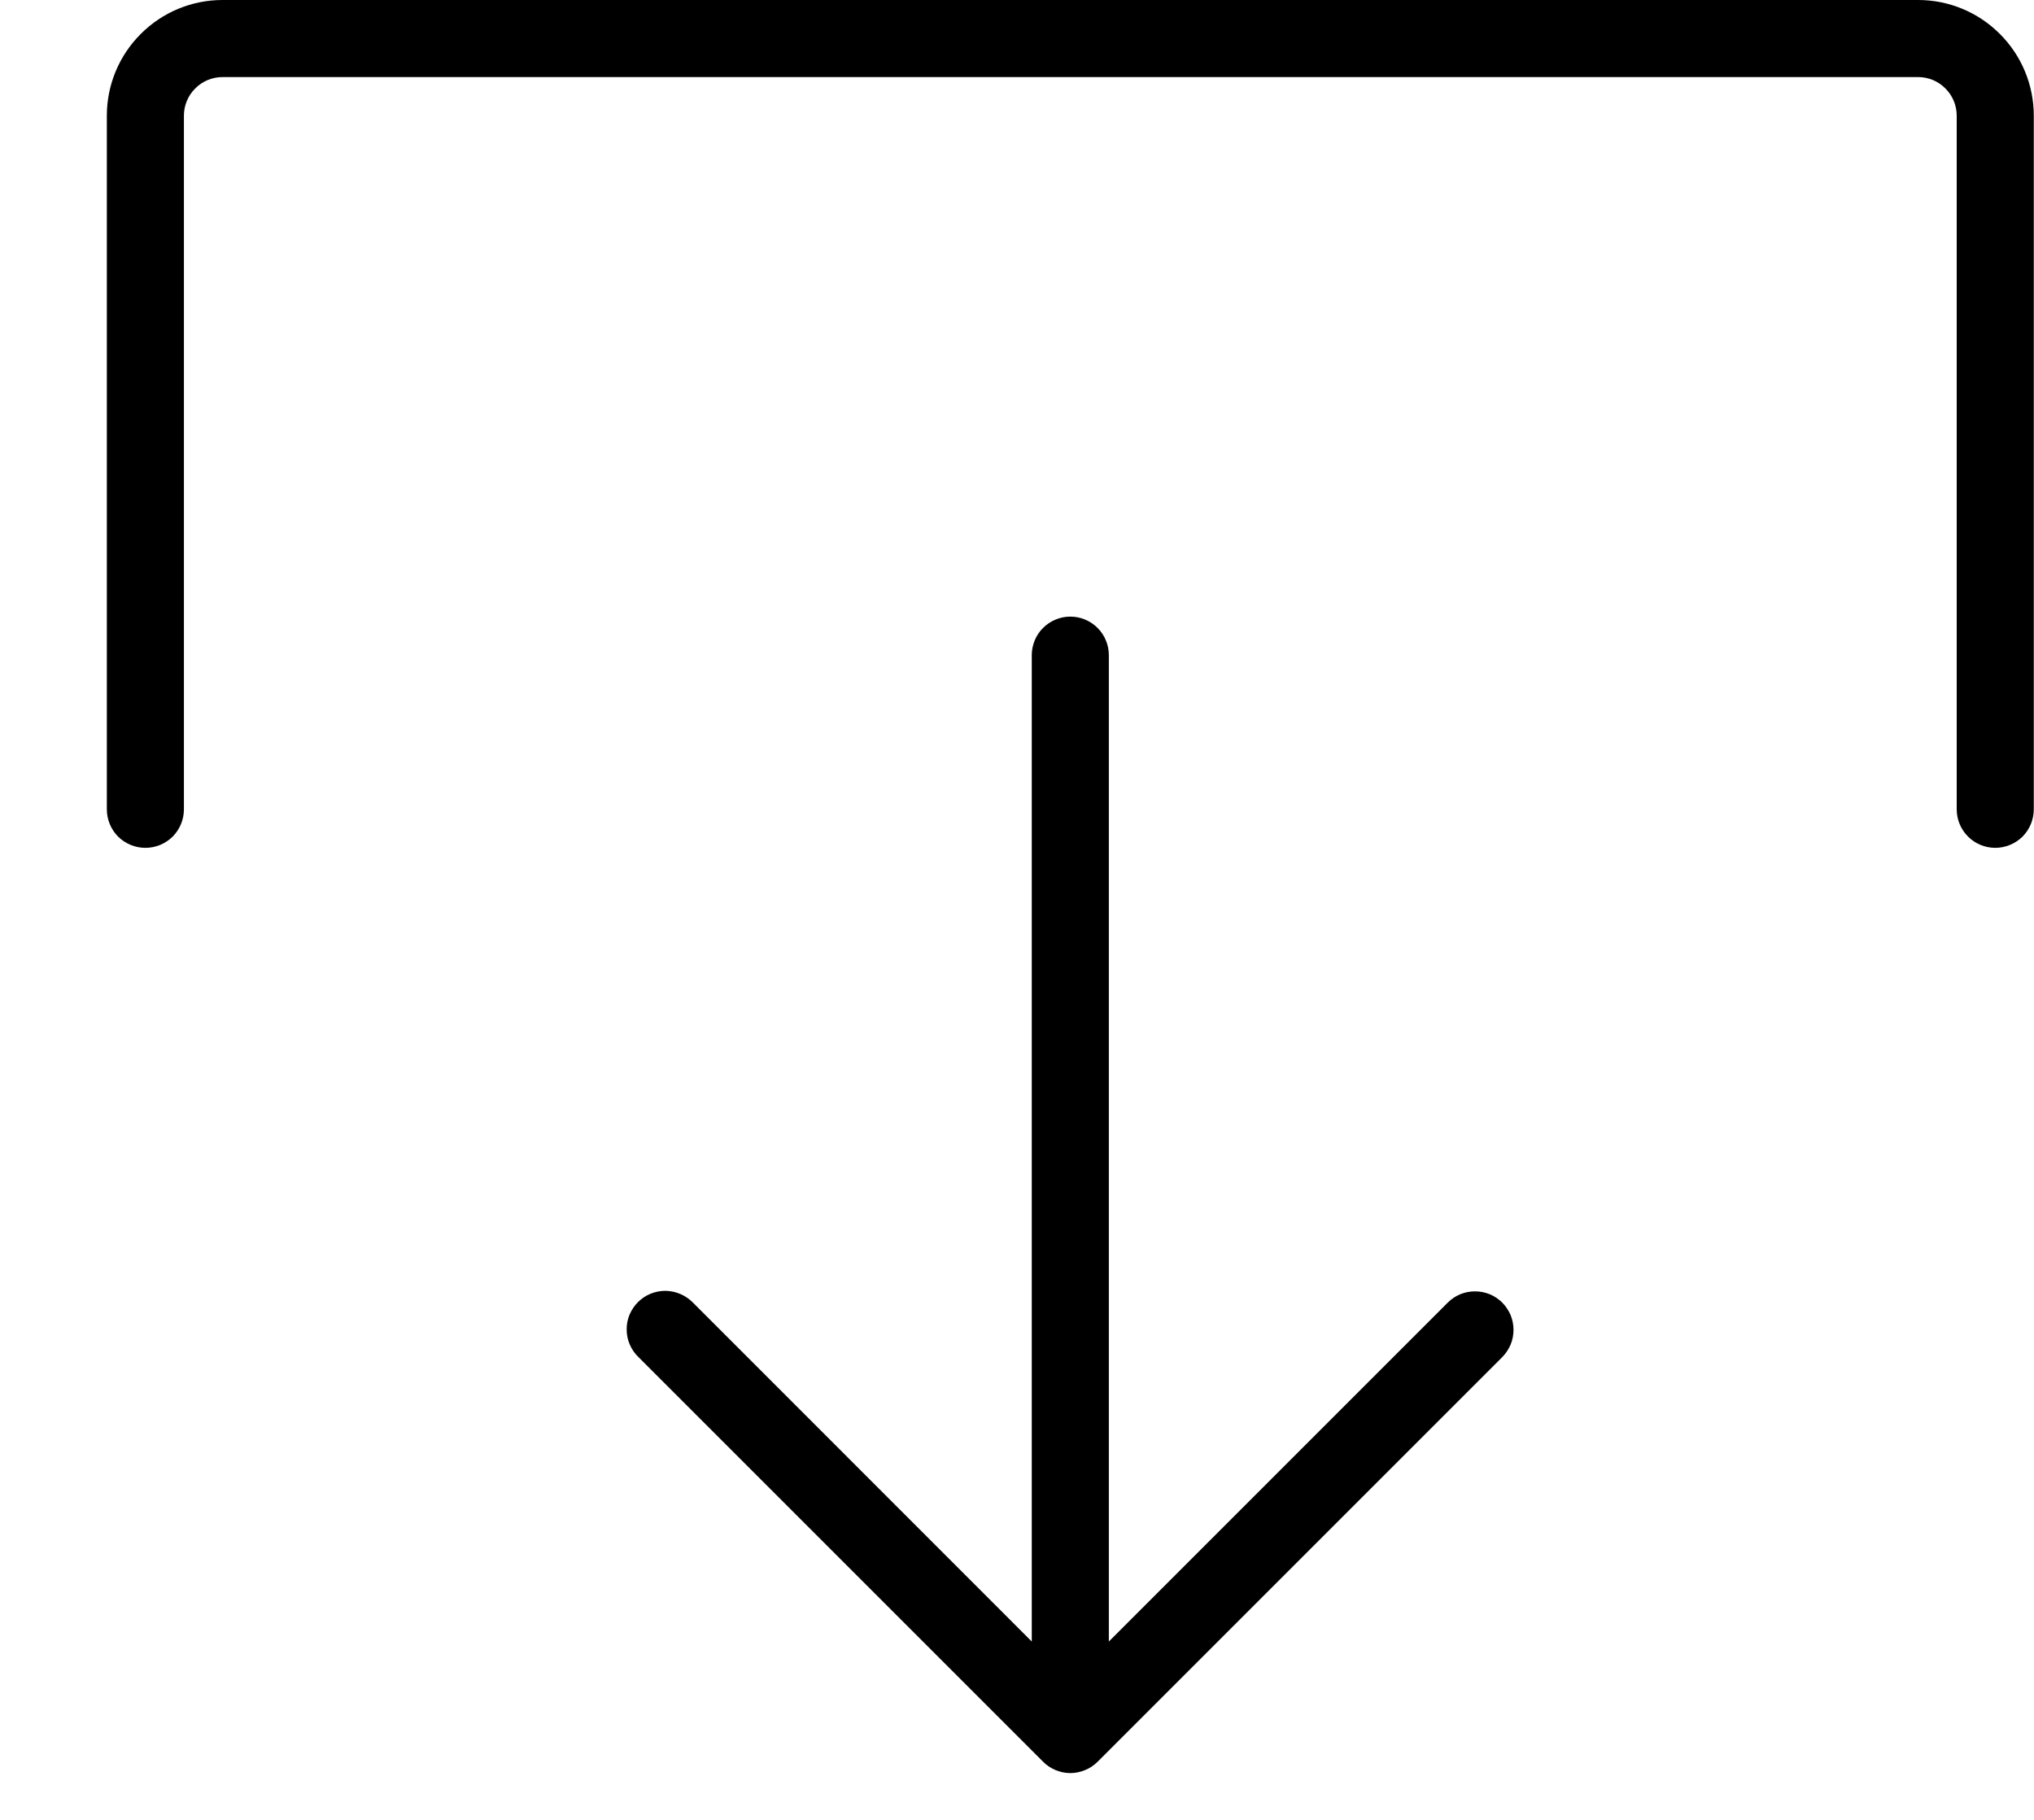
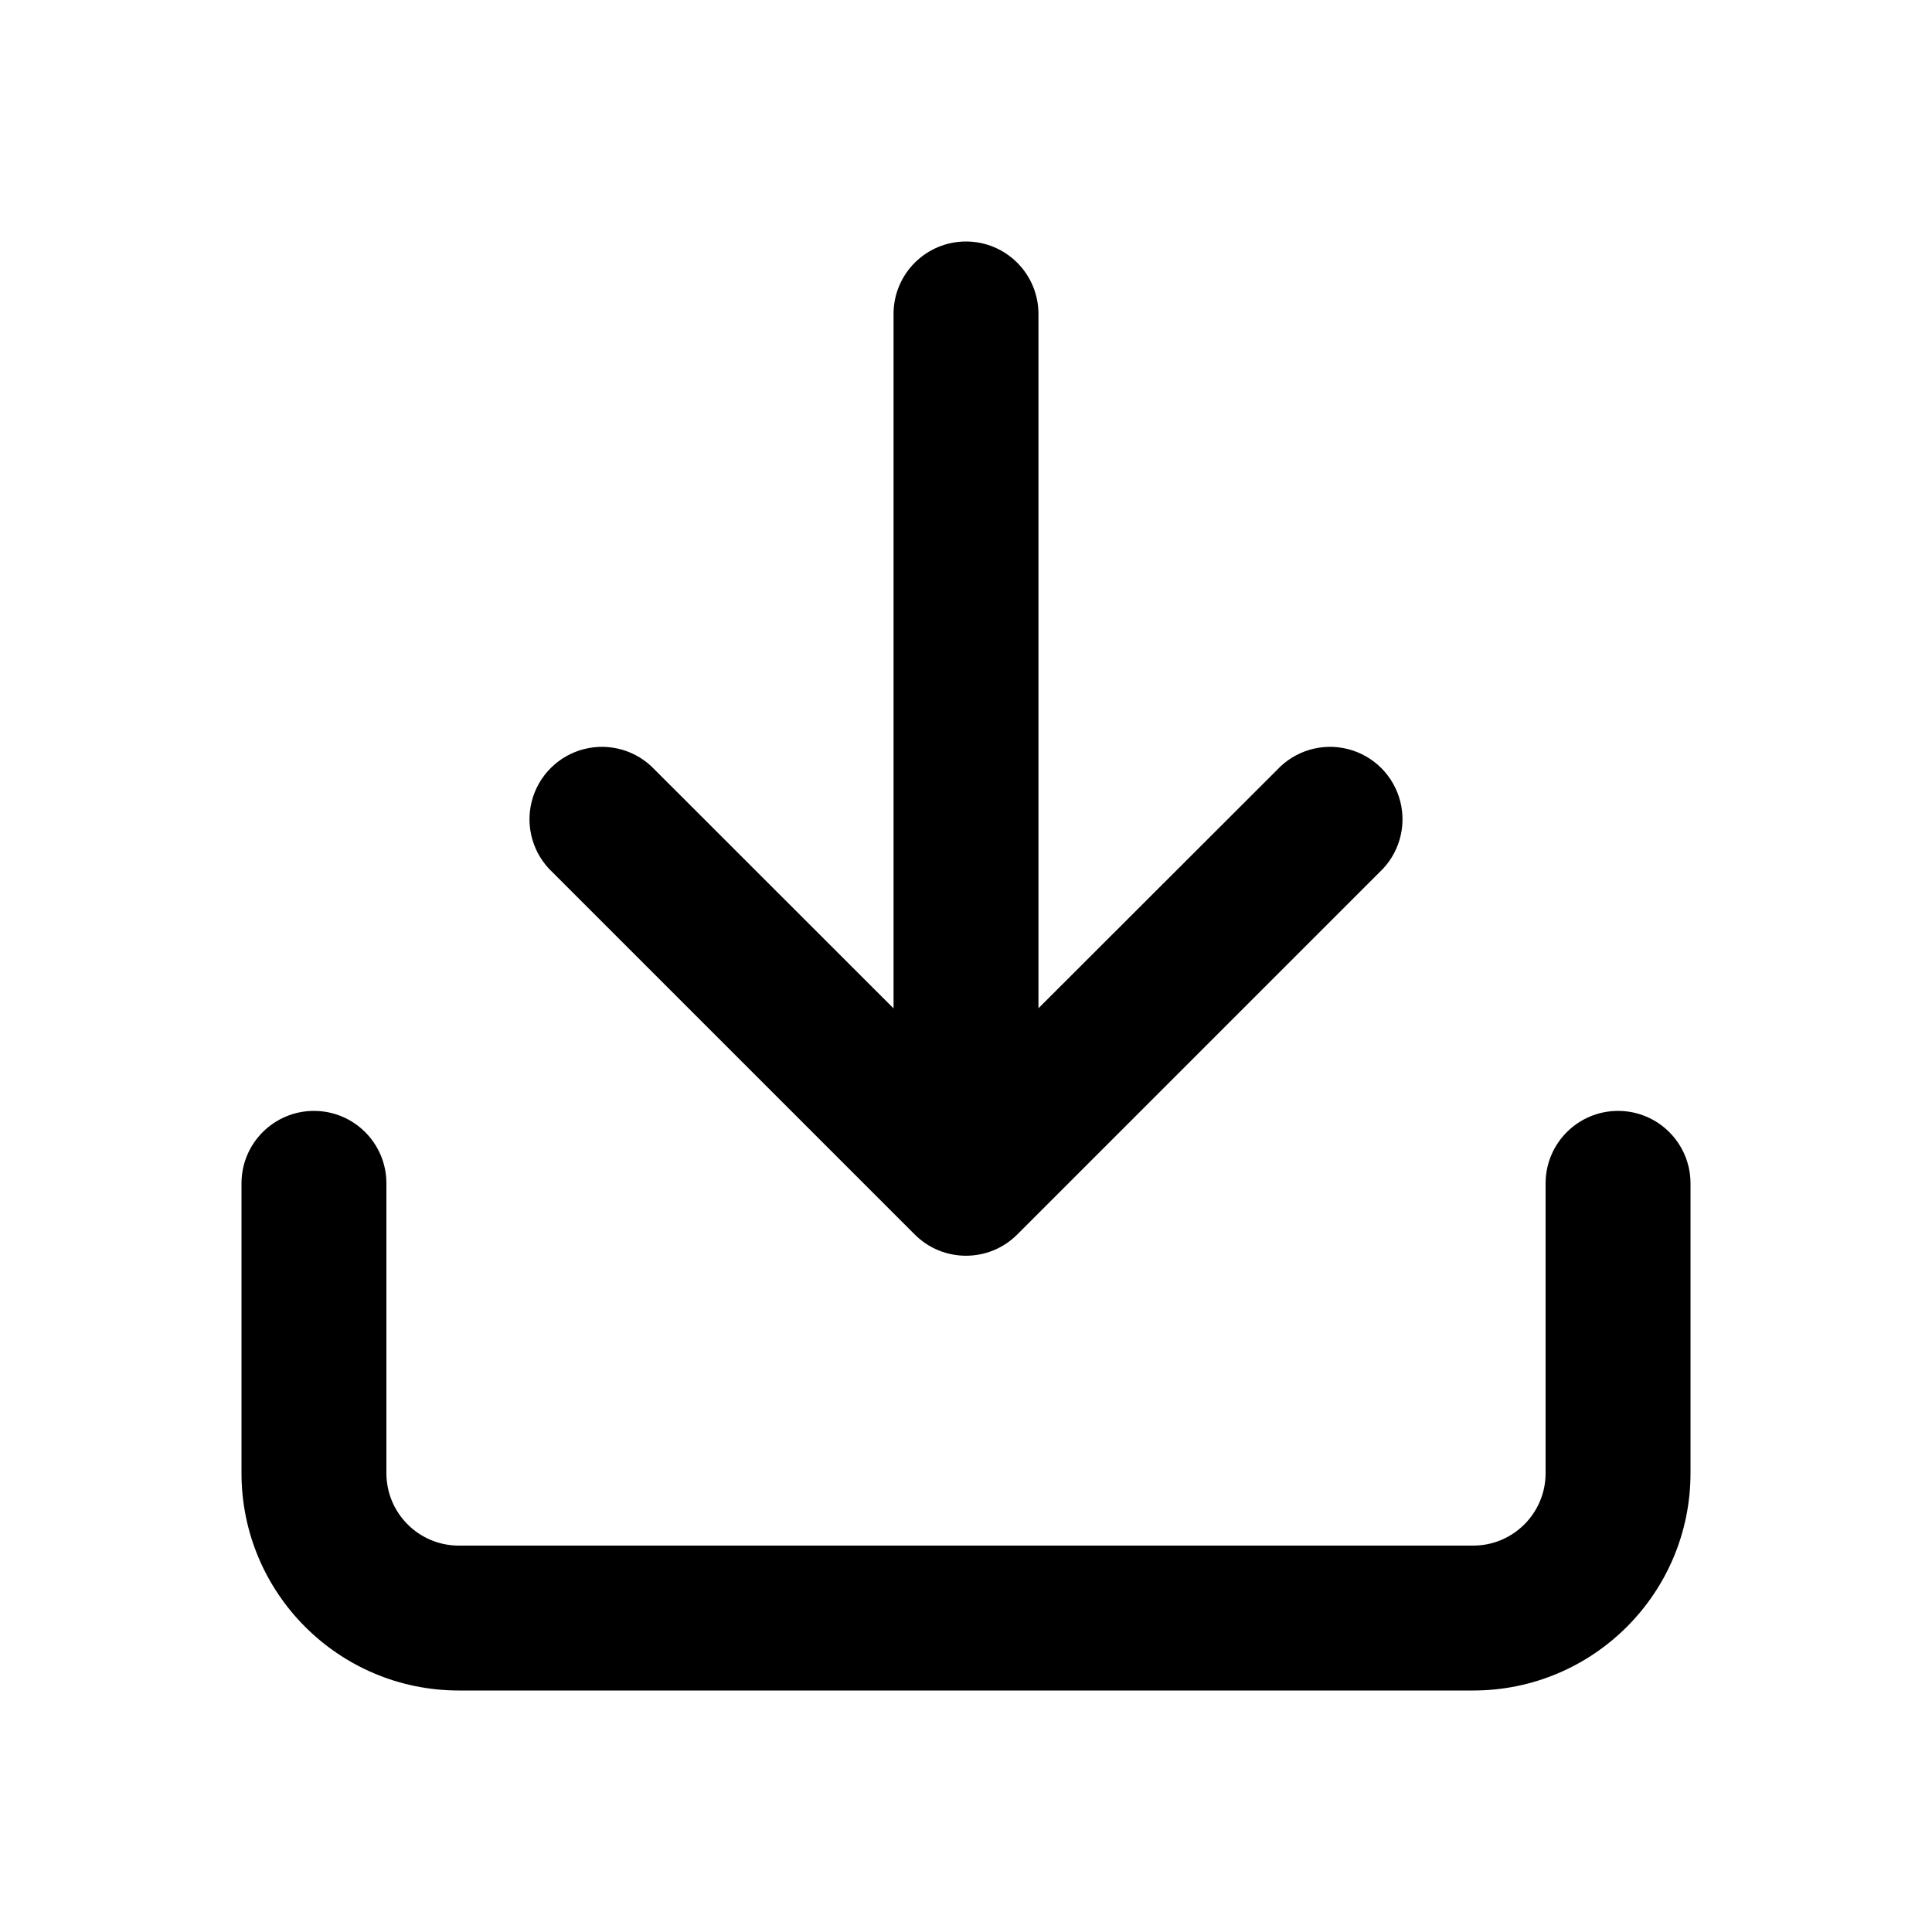
- <svg xmlns="http://www.w3.org/2000/svg" width="19" height="17" viewBox="0 0 19 17">
-   <path d="M14.033 12.168C14.066 12.202 14.092 12.241 14.111 12.285C14.129 12.329 14.138 12.376 14.138 12.423C14.138 12.47 14.129 12.517 14.111 12.56C14.092 12.604 14.066 12.644 14.033 12.677L10.253 16.457C10.219 16.491 10.18 16.517 10.136 16.535C10.092 16.553 10.045 16.563 9.998 16.563C9.951 16.563 9.904 16.553 9.86 16.535C9.817 16.517 9.777 16.491 9.744 16.457L5.964 12.677C5.929 12.644 5.902 12.604 5.883 12.56C5.864 12.517 5.854 12.469 5.854 12.421C5.853 12.374 5.862 12.326 5.88 12.282C5.899 12.238 5.925 12.198 5.959 12.164C5.993 12.13 6.033 12.103 6.077 12.085C6.122 12.067 6.169 12.058 6.217 12.058C6.265 12.059 6.312 12.069 6.356 12.088C6.4 12.107 6.439 12.134 6.473 12.168L9.638 15.334V6.12C9.638 6.025 9.676 5.933 9.743 5.866C9.811 5.798 9.903 5.76 9.998 5.76C10.094 5.76 10.185 5.798 10.253 5.866C10.32 5.933 10.358 6.025 10.358 6.12V15.334L13.524 12.168C13.557 12.135 13.597 12.108 13.64 12.09C13.684 12.072 13.731 12.063 13.778 12.063C13.825 12.063 13.872 12.072 13.916 12.09C13.96 12.108 13.999 12.135 14.033 12.168V12.168ZM1.358 7.92C1.454 7.92 1.545 7.882 1.613 7.815C1.68 7.747 1.718 7.656 1.718 7.56V1.08C1.718 0.985 1.756 0.893 1.824 0.826C1.891 0.758 1.983 0.72 2.078 0.72H17.918C18.014 0.72 18.105 0.758 18.172 0.826C18.24 0.893 18.278 0.985 18.278 1.08V7.56C18.278 7.656 18.316 7.747 18.384 7.815C18.451 7.882 18.543 7.92 18.638 7.92C18.733 7.92 18.825 7.882 18.893 7.815C18.96 7.747 18.998 7.656 18.998 7.56V1.08C18.998 0.794 18.884 0.519 18.681 0.317C18.479 0.114 18.204 0 17.918 0H2.078C1.792 0 1.517 0.114 1.315 0.317C1.112 0.519 0.998 0.794 0.998 1.08V7.56C0.998 7.656 1.036 7.747 1.103 7.815C1.171 7.882 1.263 7.92 1.358 7.92Z" />
+ <svg xmlns="http://www.w3.org/2000/svg" width="16" height="16" fill="currentColor" viewBox="0 0 16 16">
+   <path d="M8.6 2.6a.6.6 0 0 0-1.2 0v5.751L5.424 6.376a.6.6 0 1 0-.848.848l3 3a.6.6 0 0 0 .848 0l3-3a.6.6 0 1 0-.848-.848L8.6 8.35V2.6Z" />
+   <path d="M2.6 9.2a.6.6 0 0 1 .6.6v2.4a.6.6 0 0 0 .6.6h8.4a.6.6 0 0 0 .6-.6V9.8a.6.6 0 1 1 1.2 0v2.4a1.8 1.8 0 0 1-1.8 1.8H3.8A1.8 1.8 0 0 1 2 12.2V9.8a.6.6 0 0 1 .6-.6Z" />
</svg>
